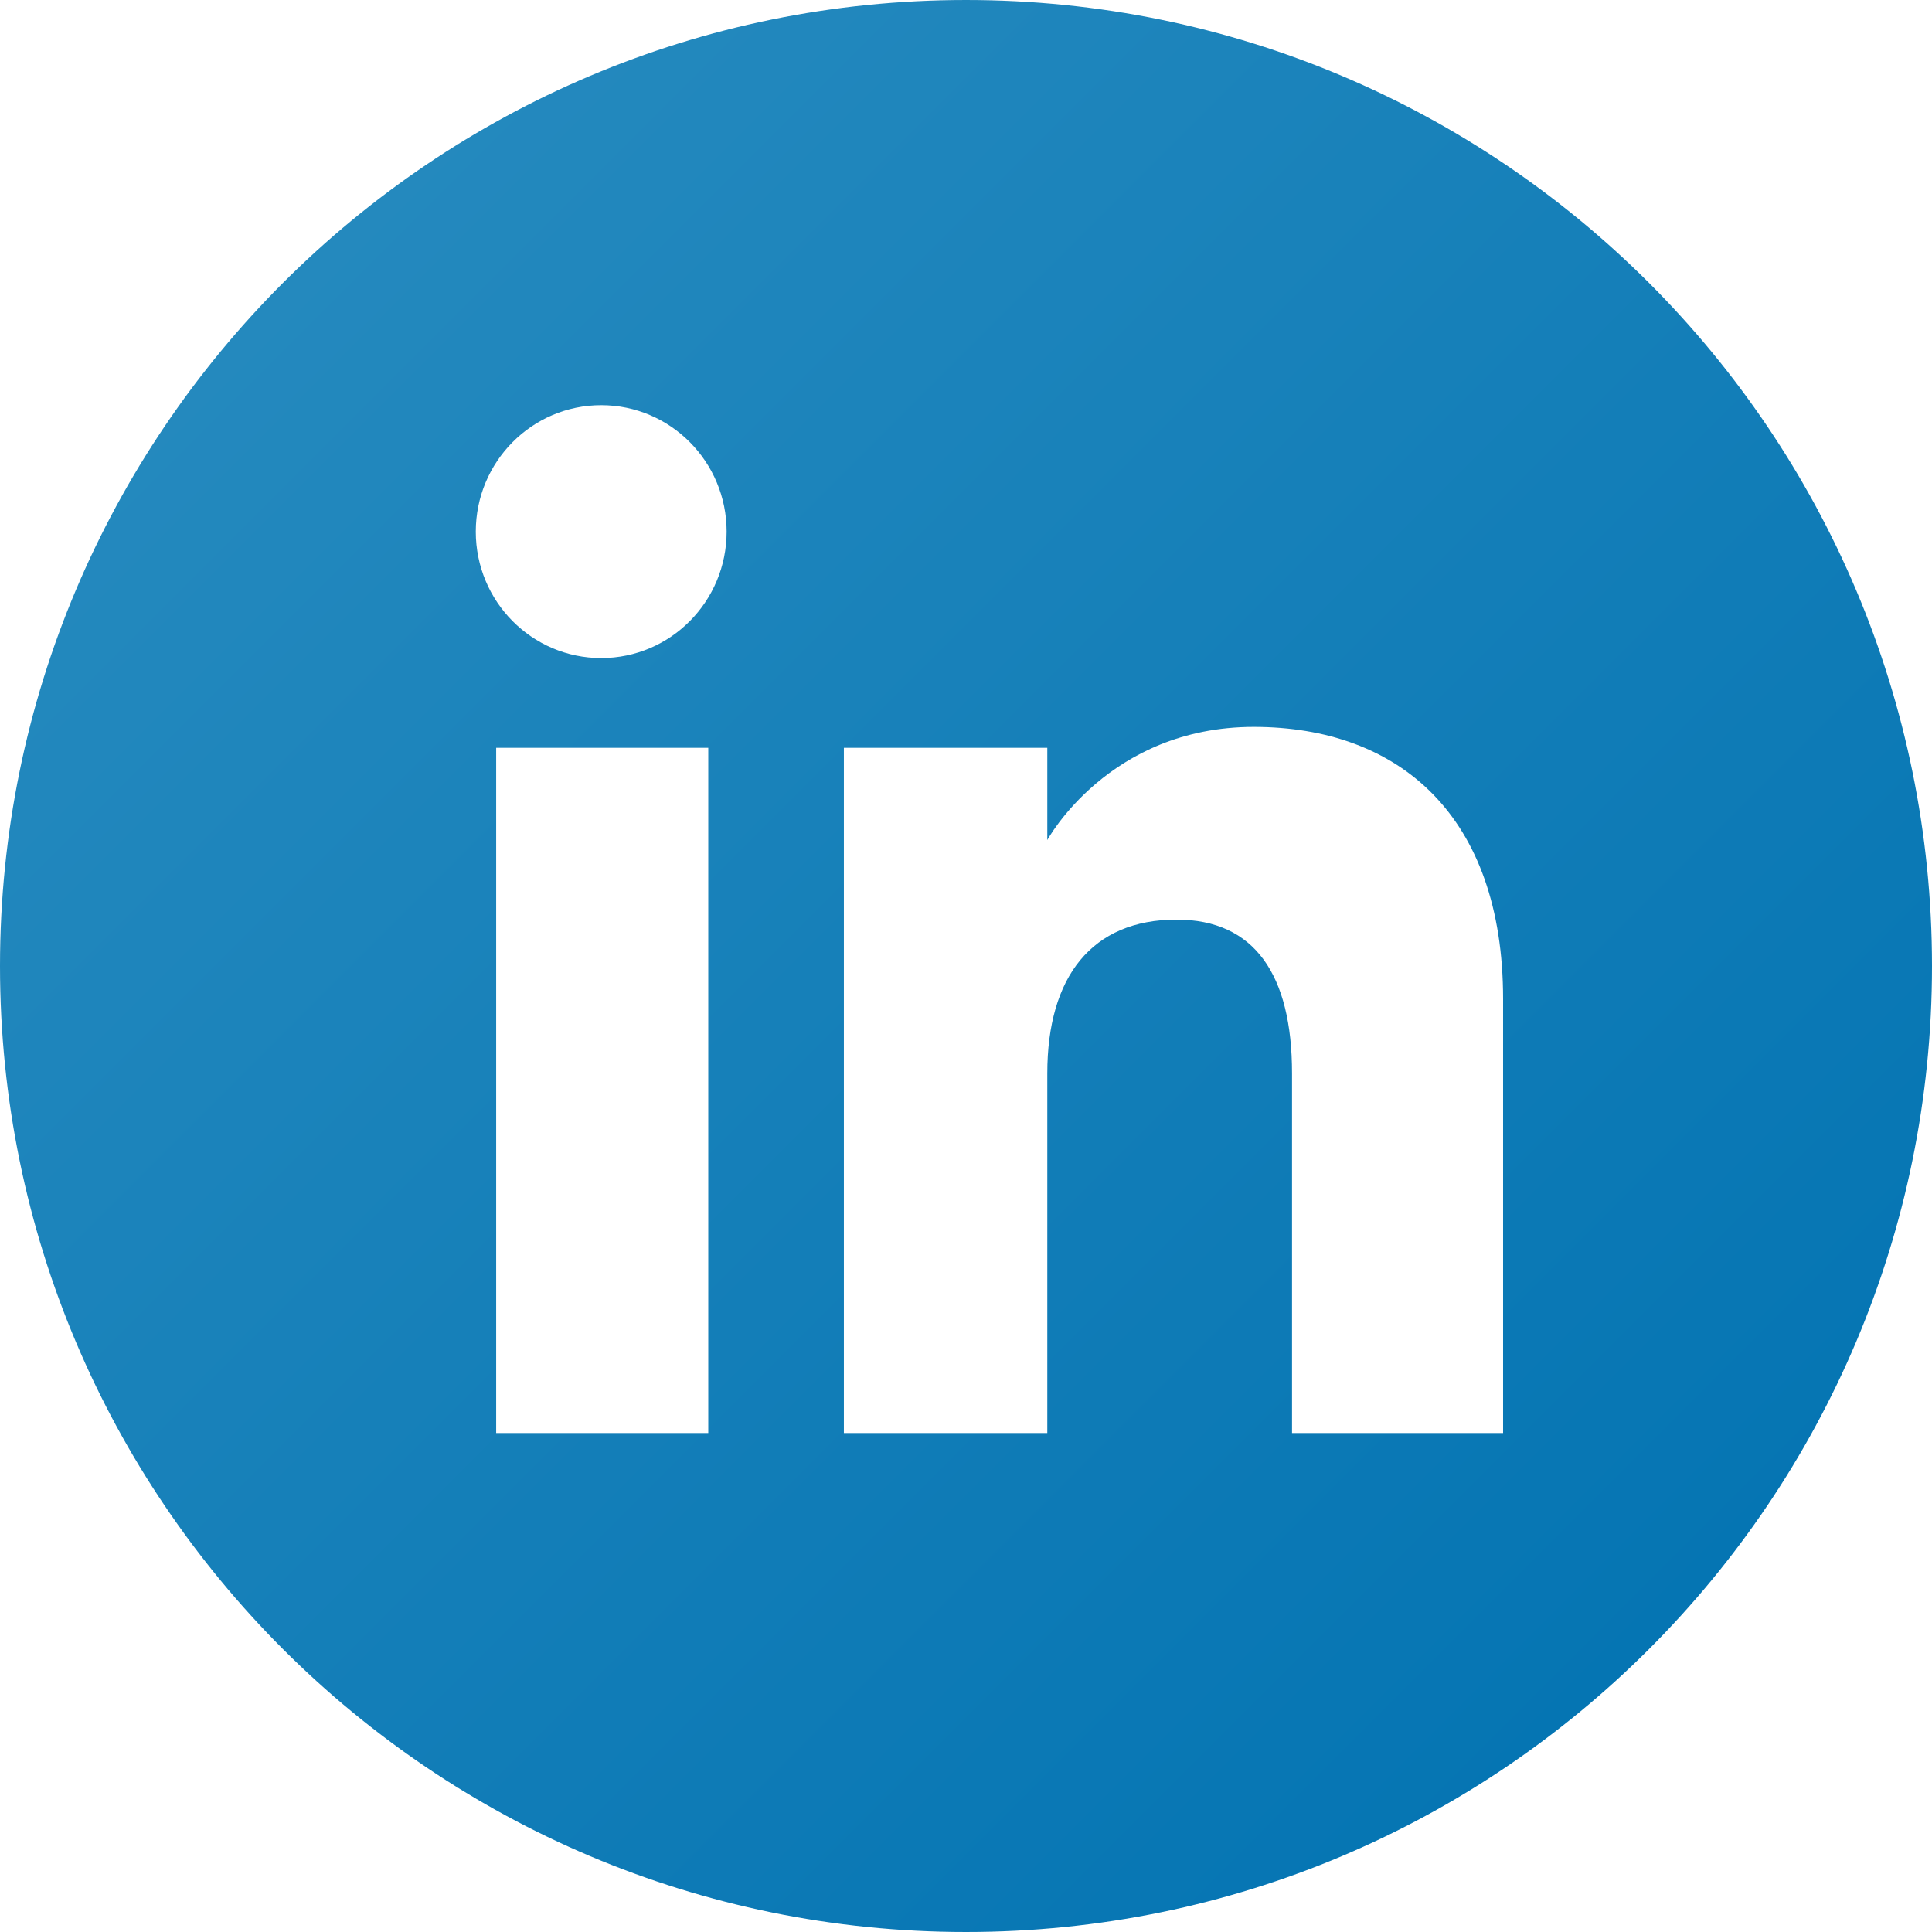
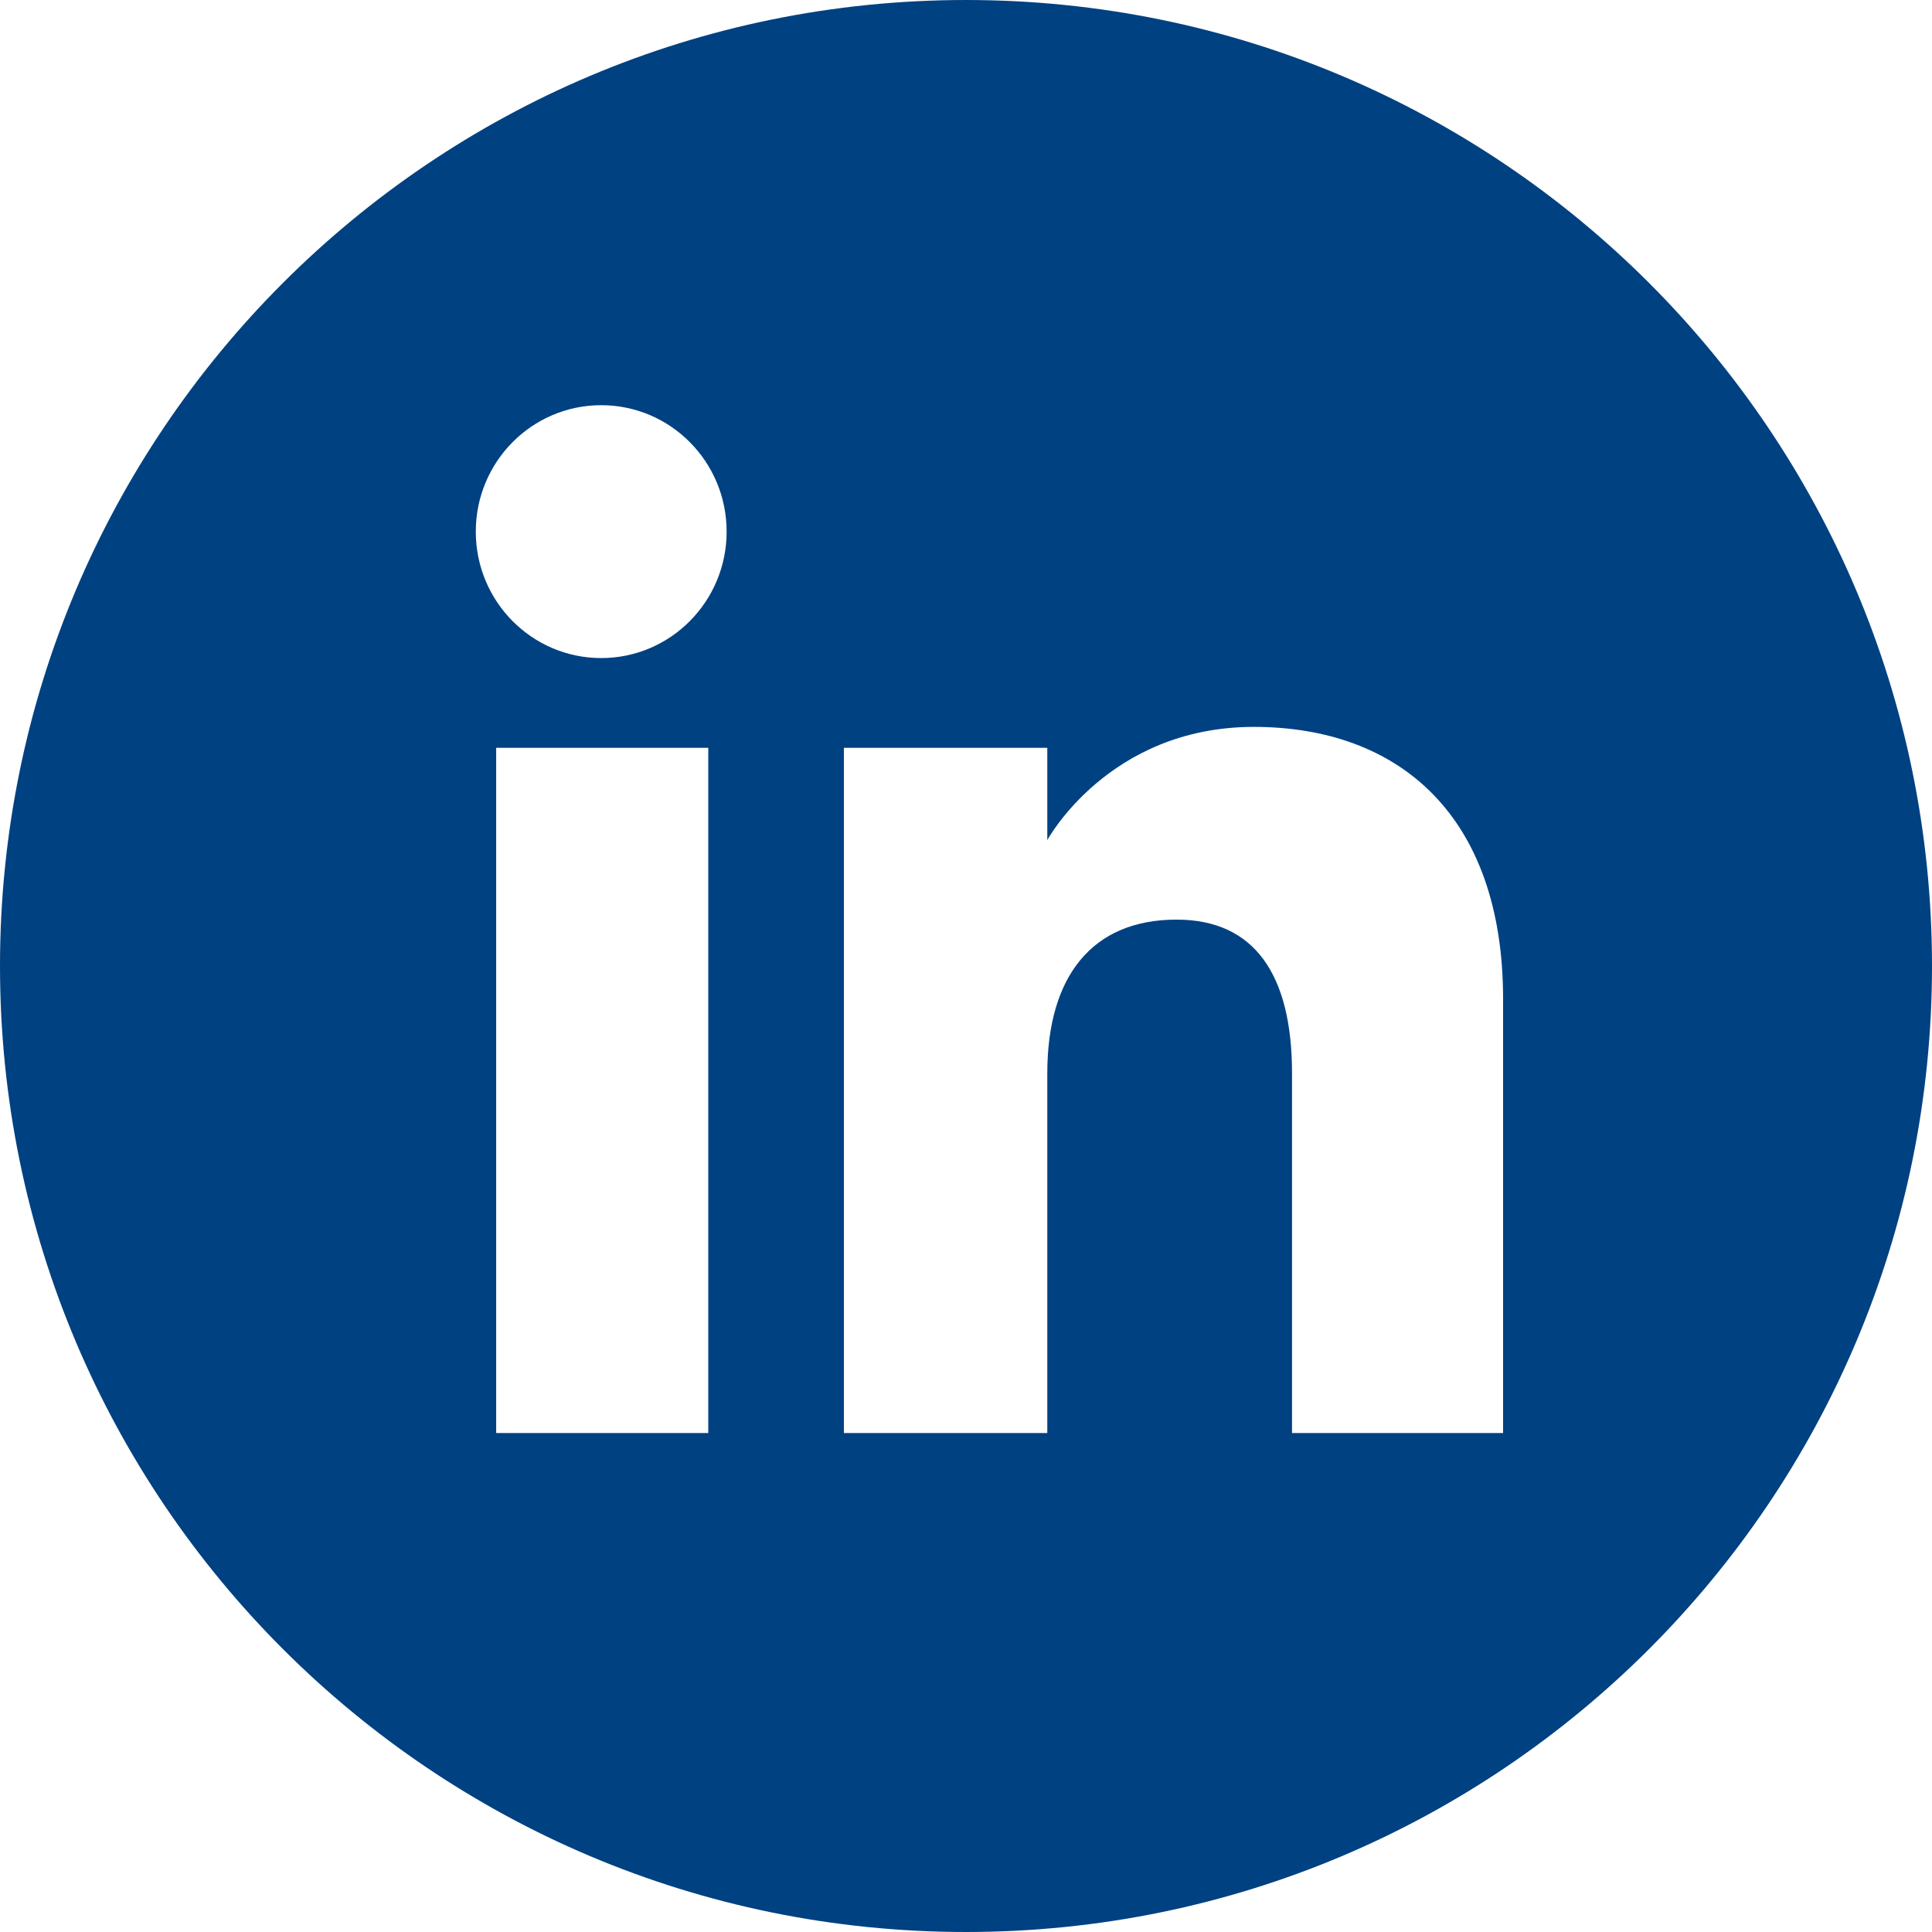
<svg xmlns="http://www.w3.org/2000/svg" width="2500" height="2500" viewBox="7.025 7.025 497.951 497.95">
-   <linearGradient id="a" gradientUnits="userSpaceOnUse" x1="-974.482" y1="1306.773" x2="-622.378" y2="1658.877" gradientTransform="translate(1054.43 -1226.825)">
-     <stop offset="0" stop-color="#2489be" />
-     <stop offset="1" stop-color="#0575b3" />
-   </linearGradient>
-   <path d="M256 7.025C118.494 7.025 7.025 118.494 7.025 256S118.494 504.975 256 504.975 504.976 393.506 504.976 256C504.975 118.494 393.504 7.025 256 7.025zm-66.427 369.343h-54.665V199.761h54.665v176.607zM161.98 176.633c-17.853 0-32.326-14.591-32.326-32.587 0-17.998 14.475-32.588 32.326-32.588s32.324 14.59 32.324 32.588c.001 17.997-14.472 32.587-32.324 32.587zm232.45 199.735h-54.4v-92.704c0-25.426-9.658-39.619-29.763-39.619-21.881 0-33.312 14.782-33.312 39.619v92.704h-52.43V199.761h52.43v23.786s15.771-29.173 53.219-29.173c37.449 0 64.257 22.866 64.257 70.169l-.001 111.825z" fill="url(#a)" />
+   <path d="M256 7.025C118.494 7.025 7.025 118.494 7.025 256S118.494 504.975 256 504.975 504.976 393.506 504.976 256C504.975 118.494 393.504 7.025 256 7.025zm-66.427 369.343h-54.665V199.761h54.665v176.607zM161.98 176.633c-17.853 0-32.326-14.591-32.326-32.587 0-17.998 14.475-32.588 32.326-32.588s32.324 14.59 32.324 32.588c.001 17.997-14.472 32.587-32.324 32.587zm232.45 199.735h-54.4v-92.704c0-25.426-9.658-39.619-29.763-39.619-21.881 0-33.312 14.782-33.312 39.619v92.704h-52.43V199.761h52.43v23.786s15.771-29.173 53.219-29.173c37.449 0 64.257 22.866 64.257 70.169l-.001 111.825z" fill="#004182" />
</svg>
